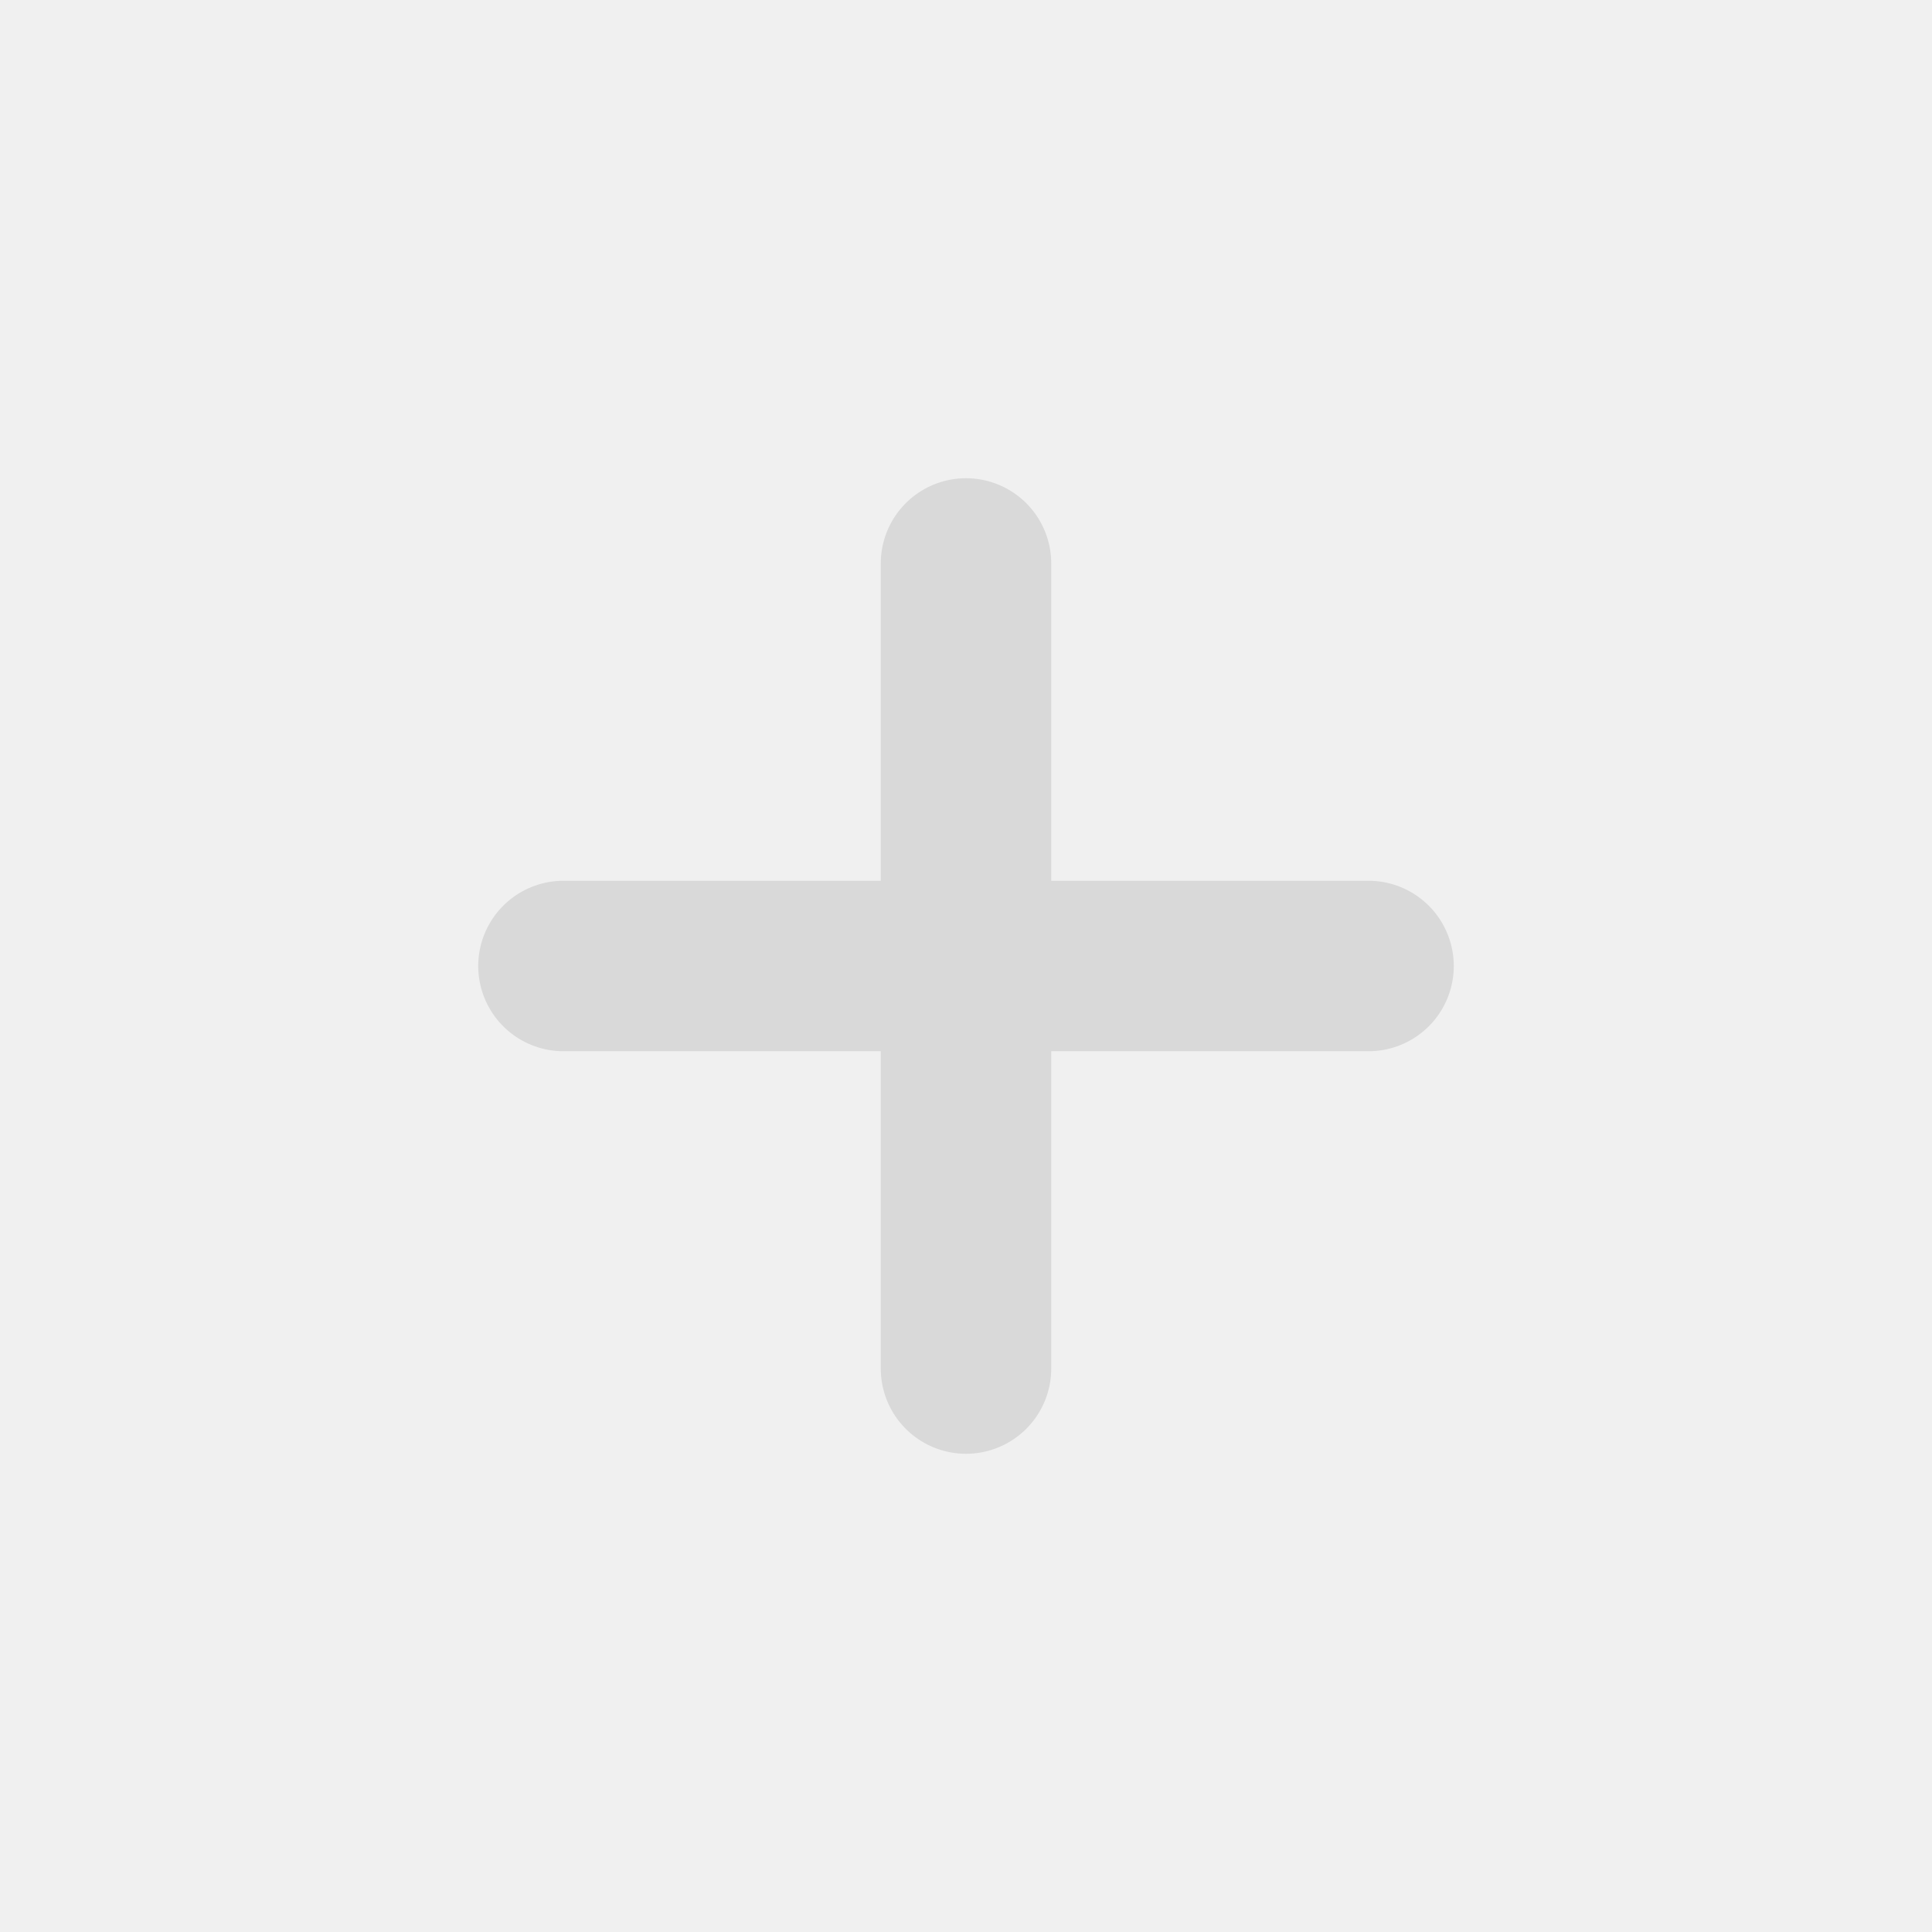
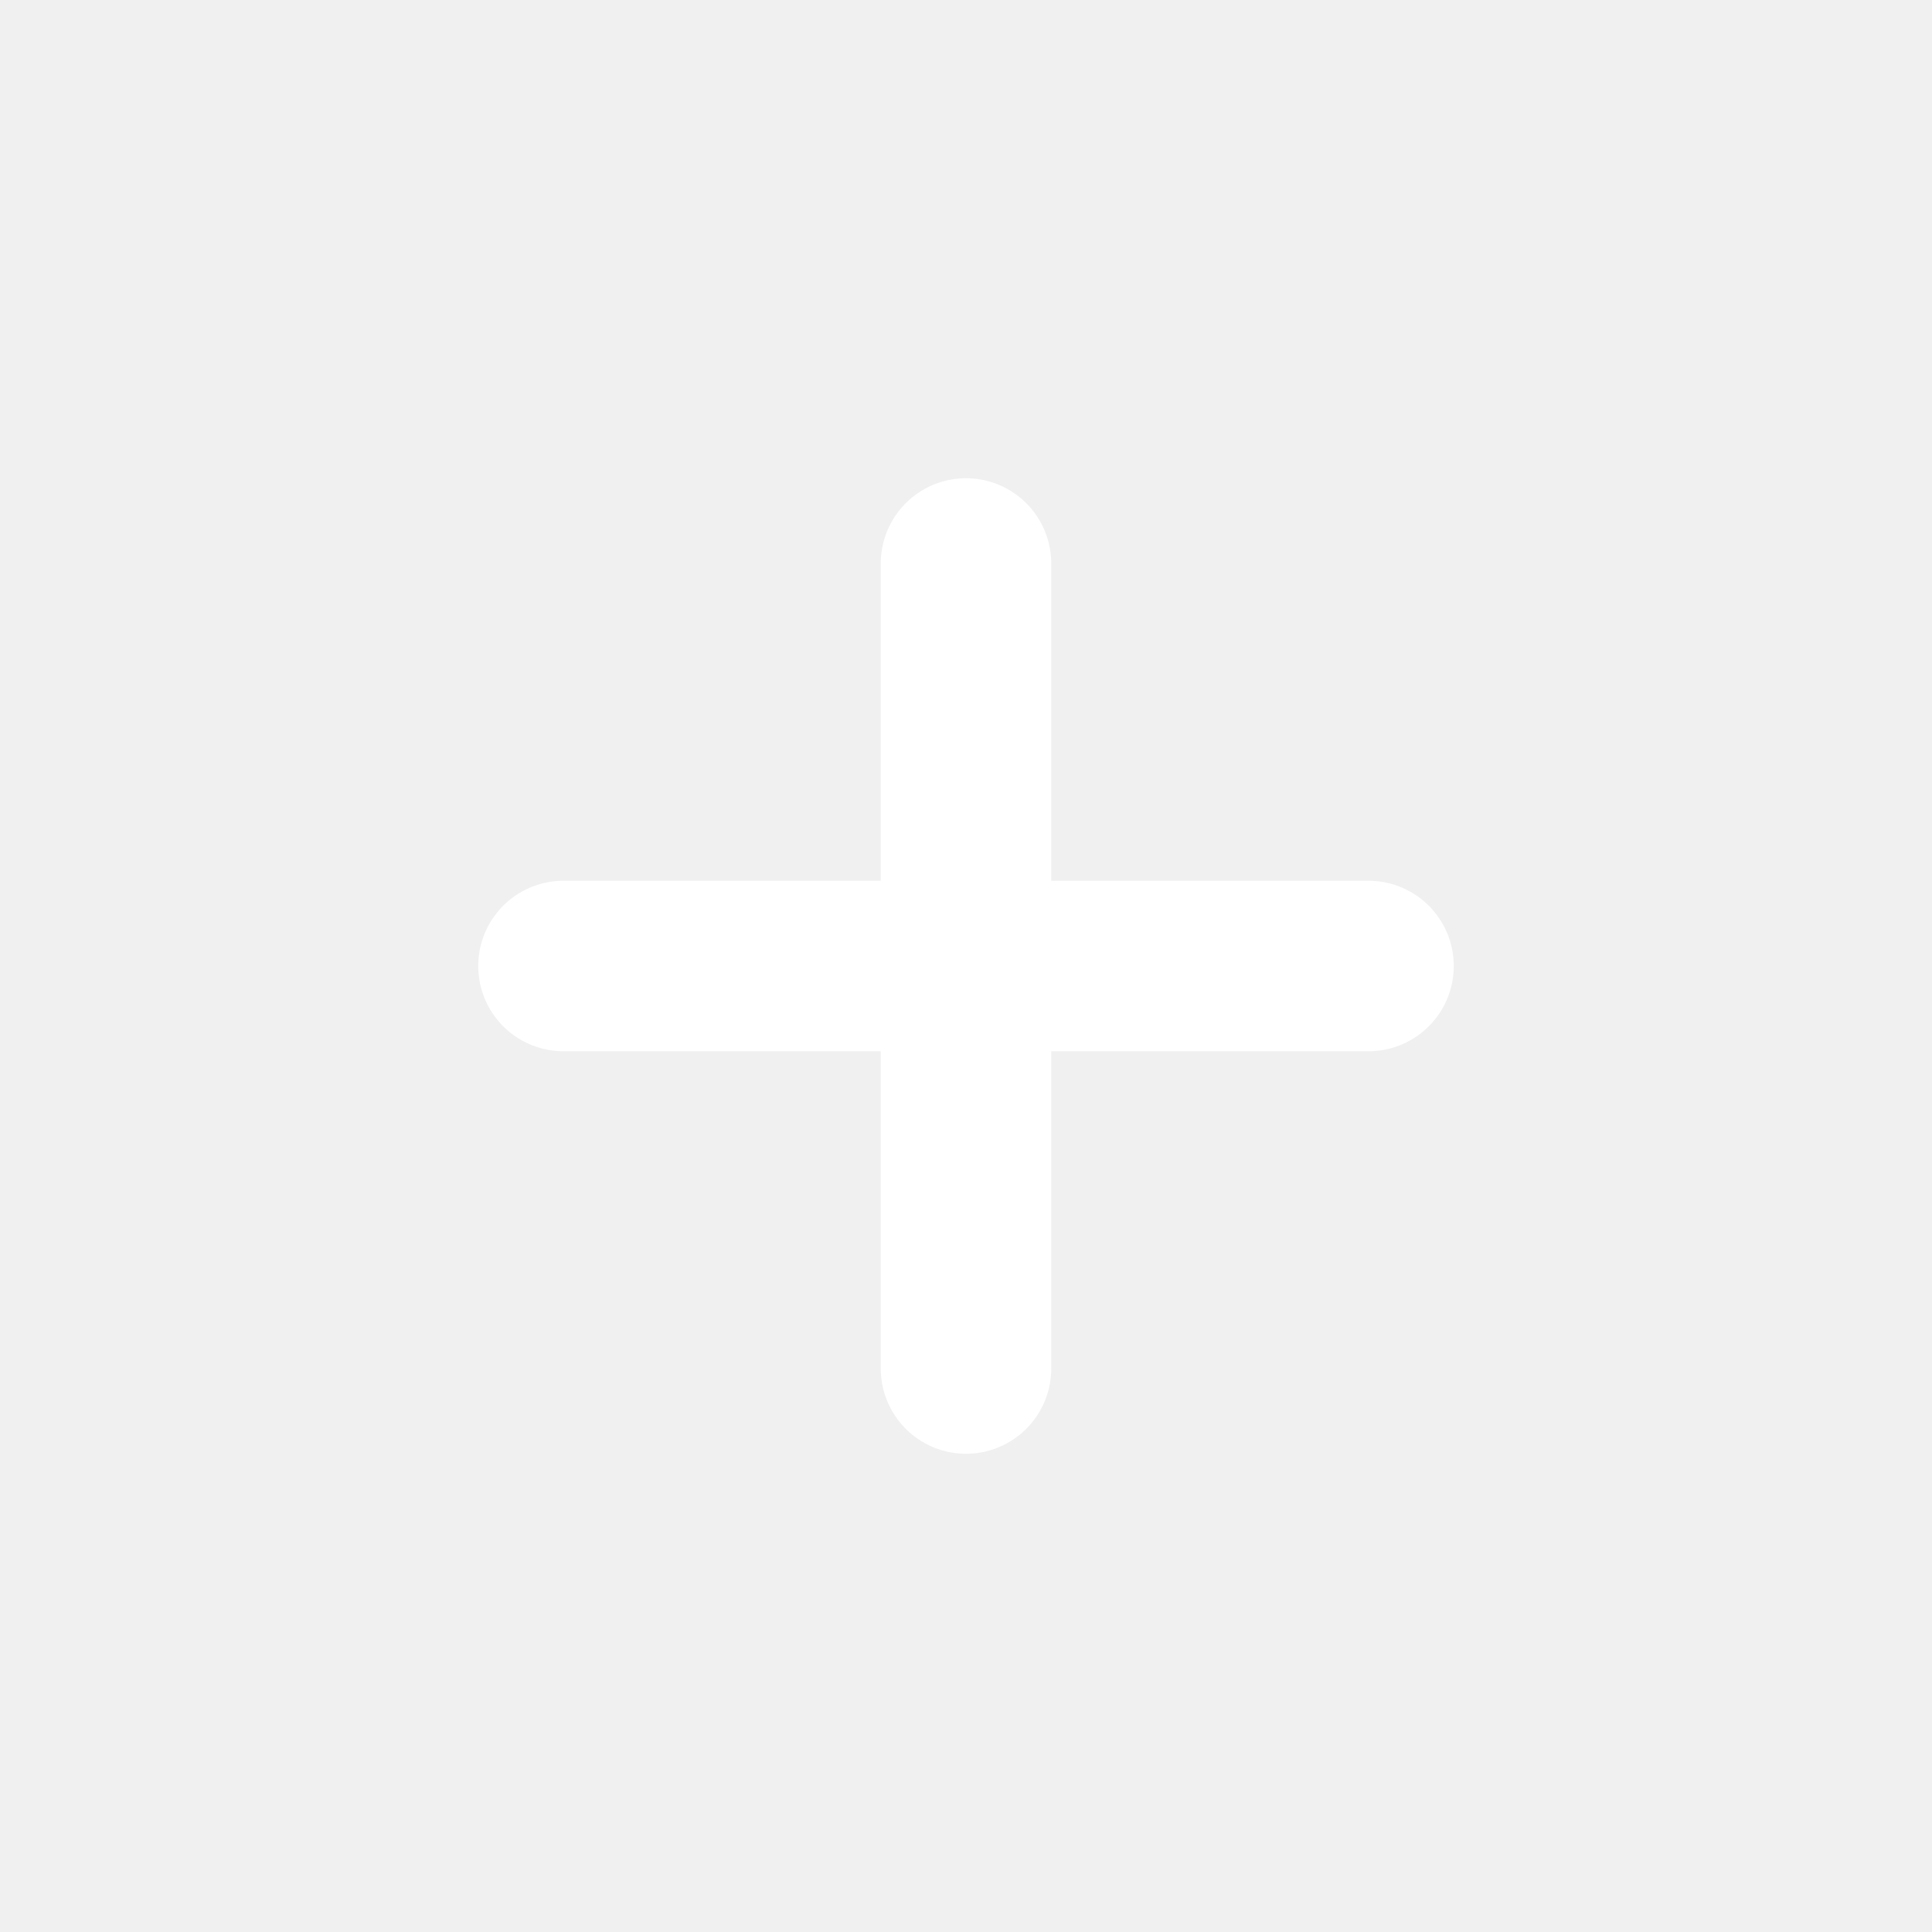
<svg xmlns="http://www.w3.org/2000/svg" width="17" height="17" viewBox="0 0 17 17" fill="none">
-   <path d="M8.5 12.042V4.958" stroke="#D9D9D9" stroke-width="1.5" stroke-linecap="round" />
-   <path d="M4.958 8.5L12.042 8.5" stroke="#D9D9D9" stroke-width="1.5" stroke-linecap="round" />
+   <path d="M8.5 12.042V4.958" stroke="#fff" stroke-width="1.5" stroke-linecap="round" />
+   <path d="M4.958 8.5L12.042 8.5" stroke="#fff" stroke-width="1.5" stroke-linecap="round" />
</svg>
